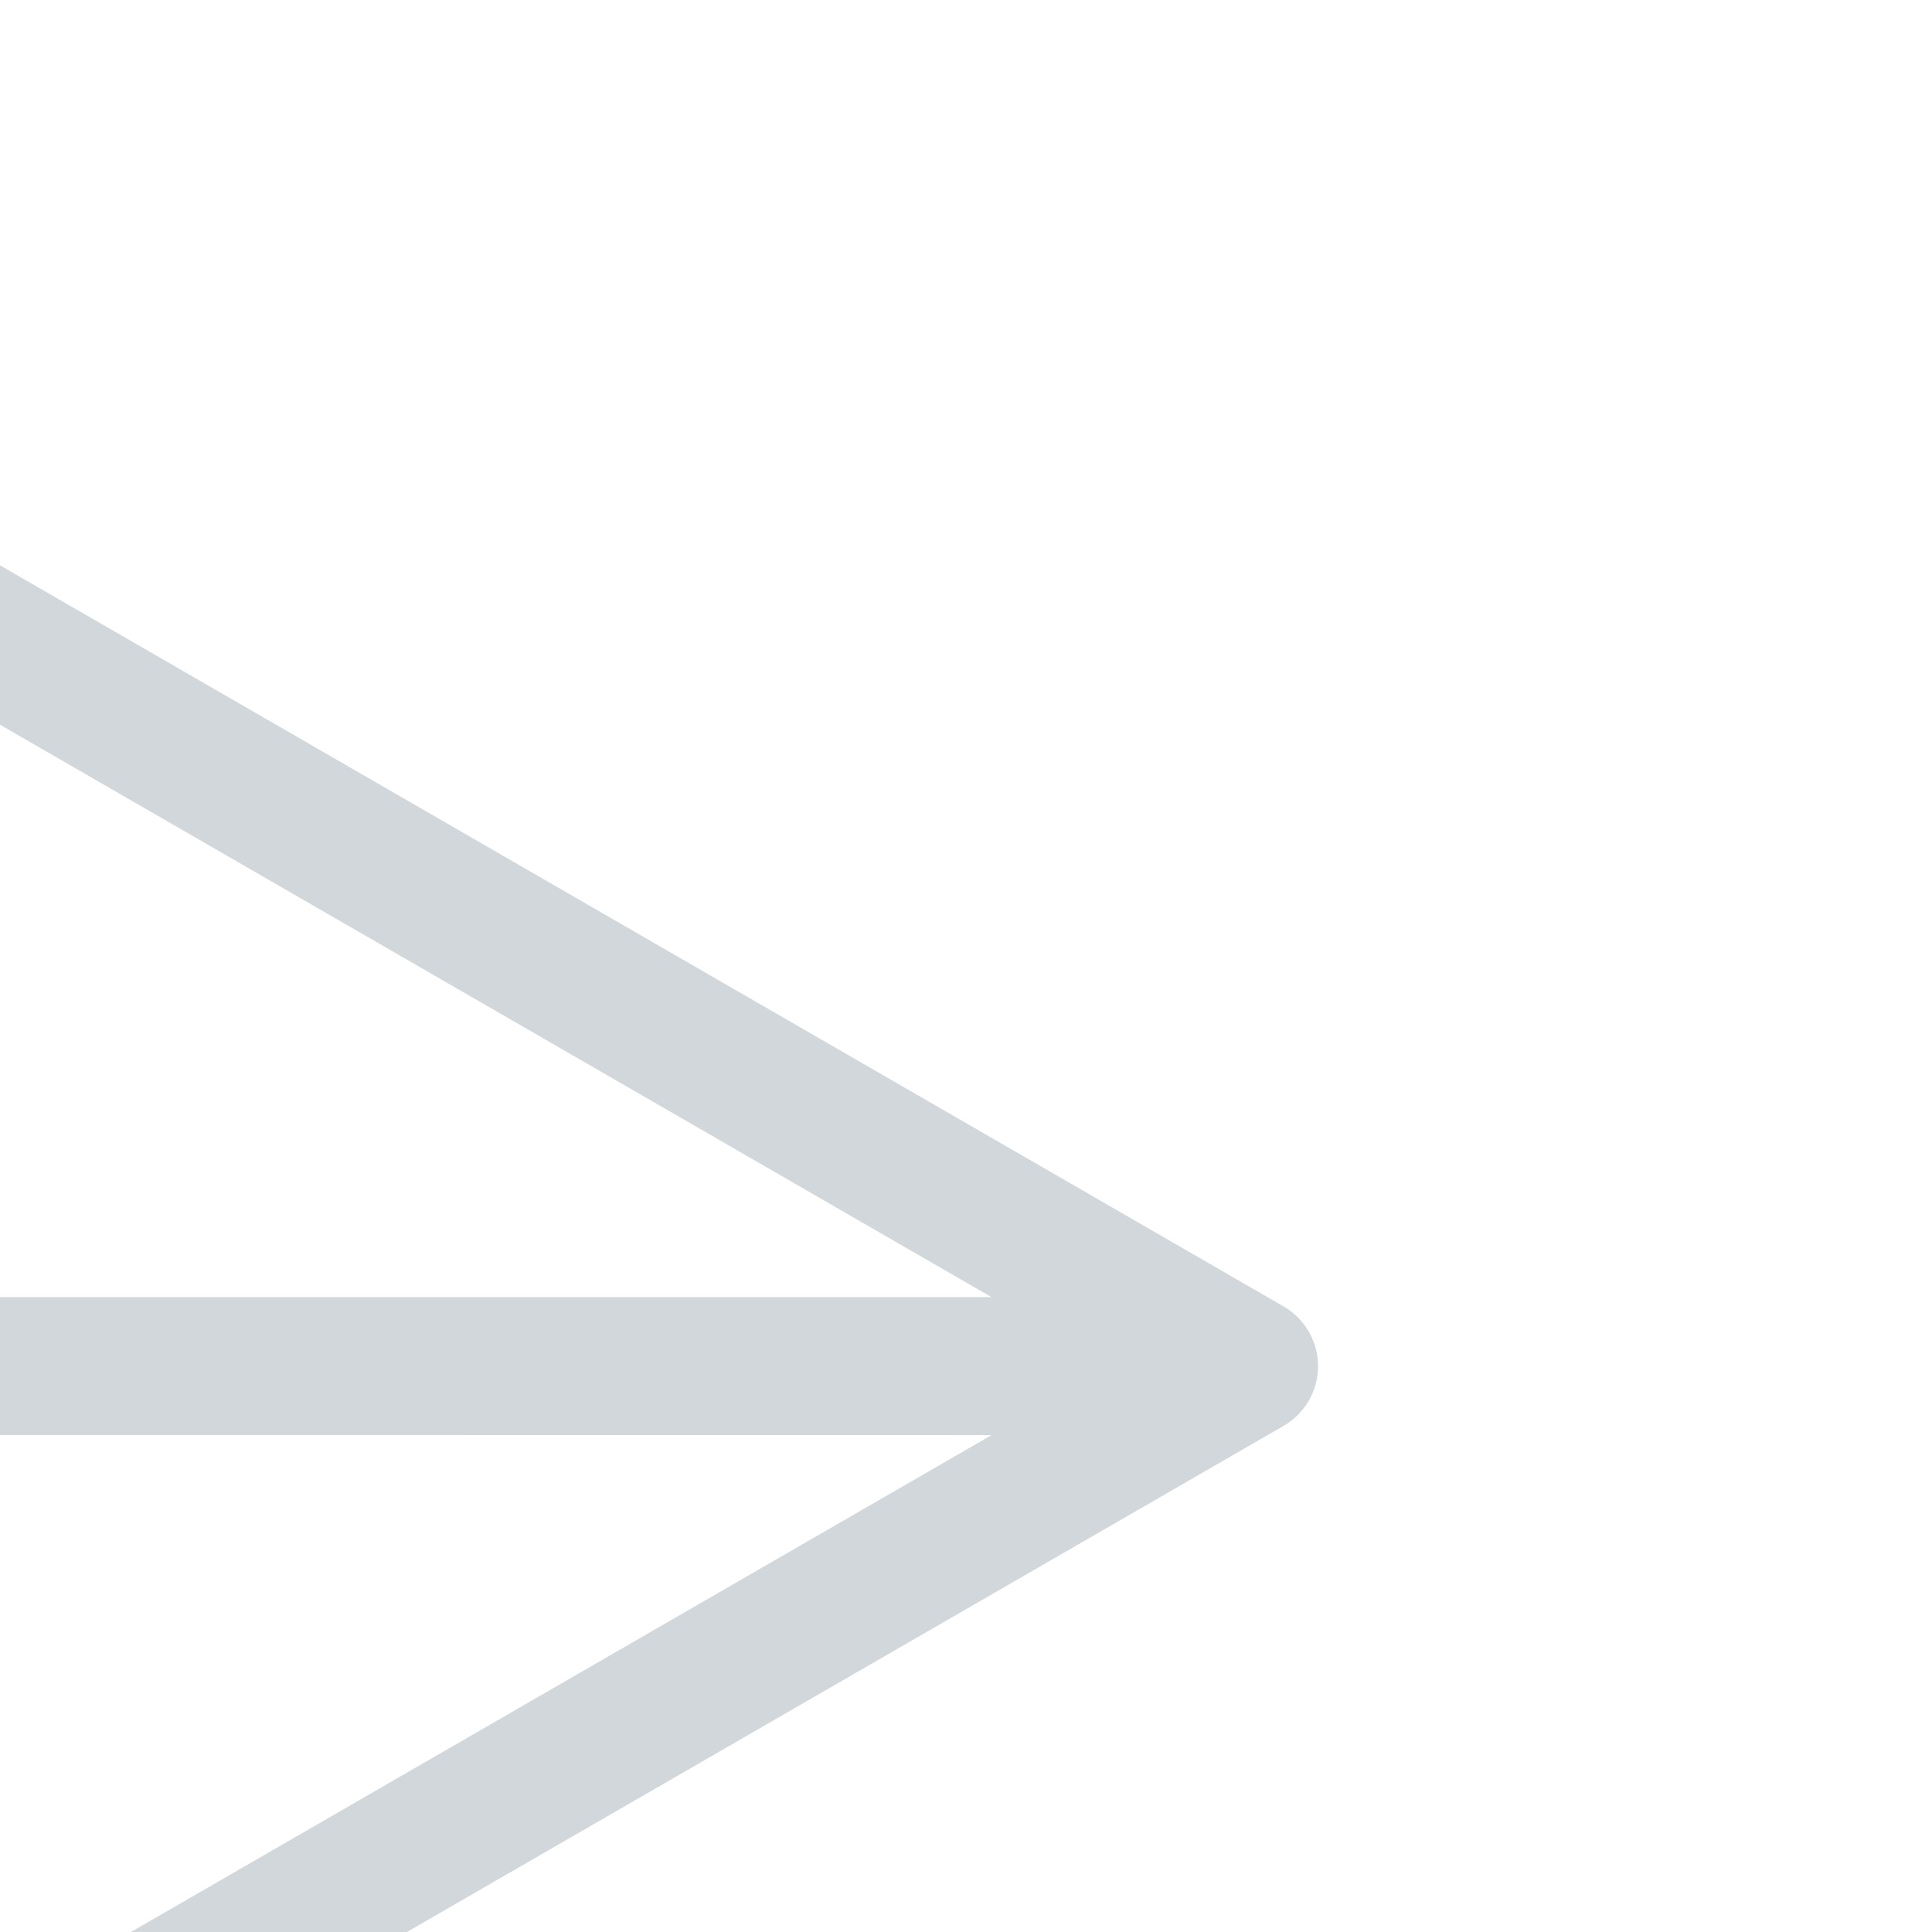
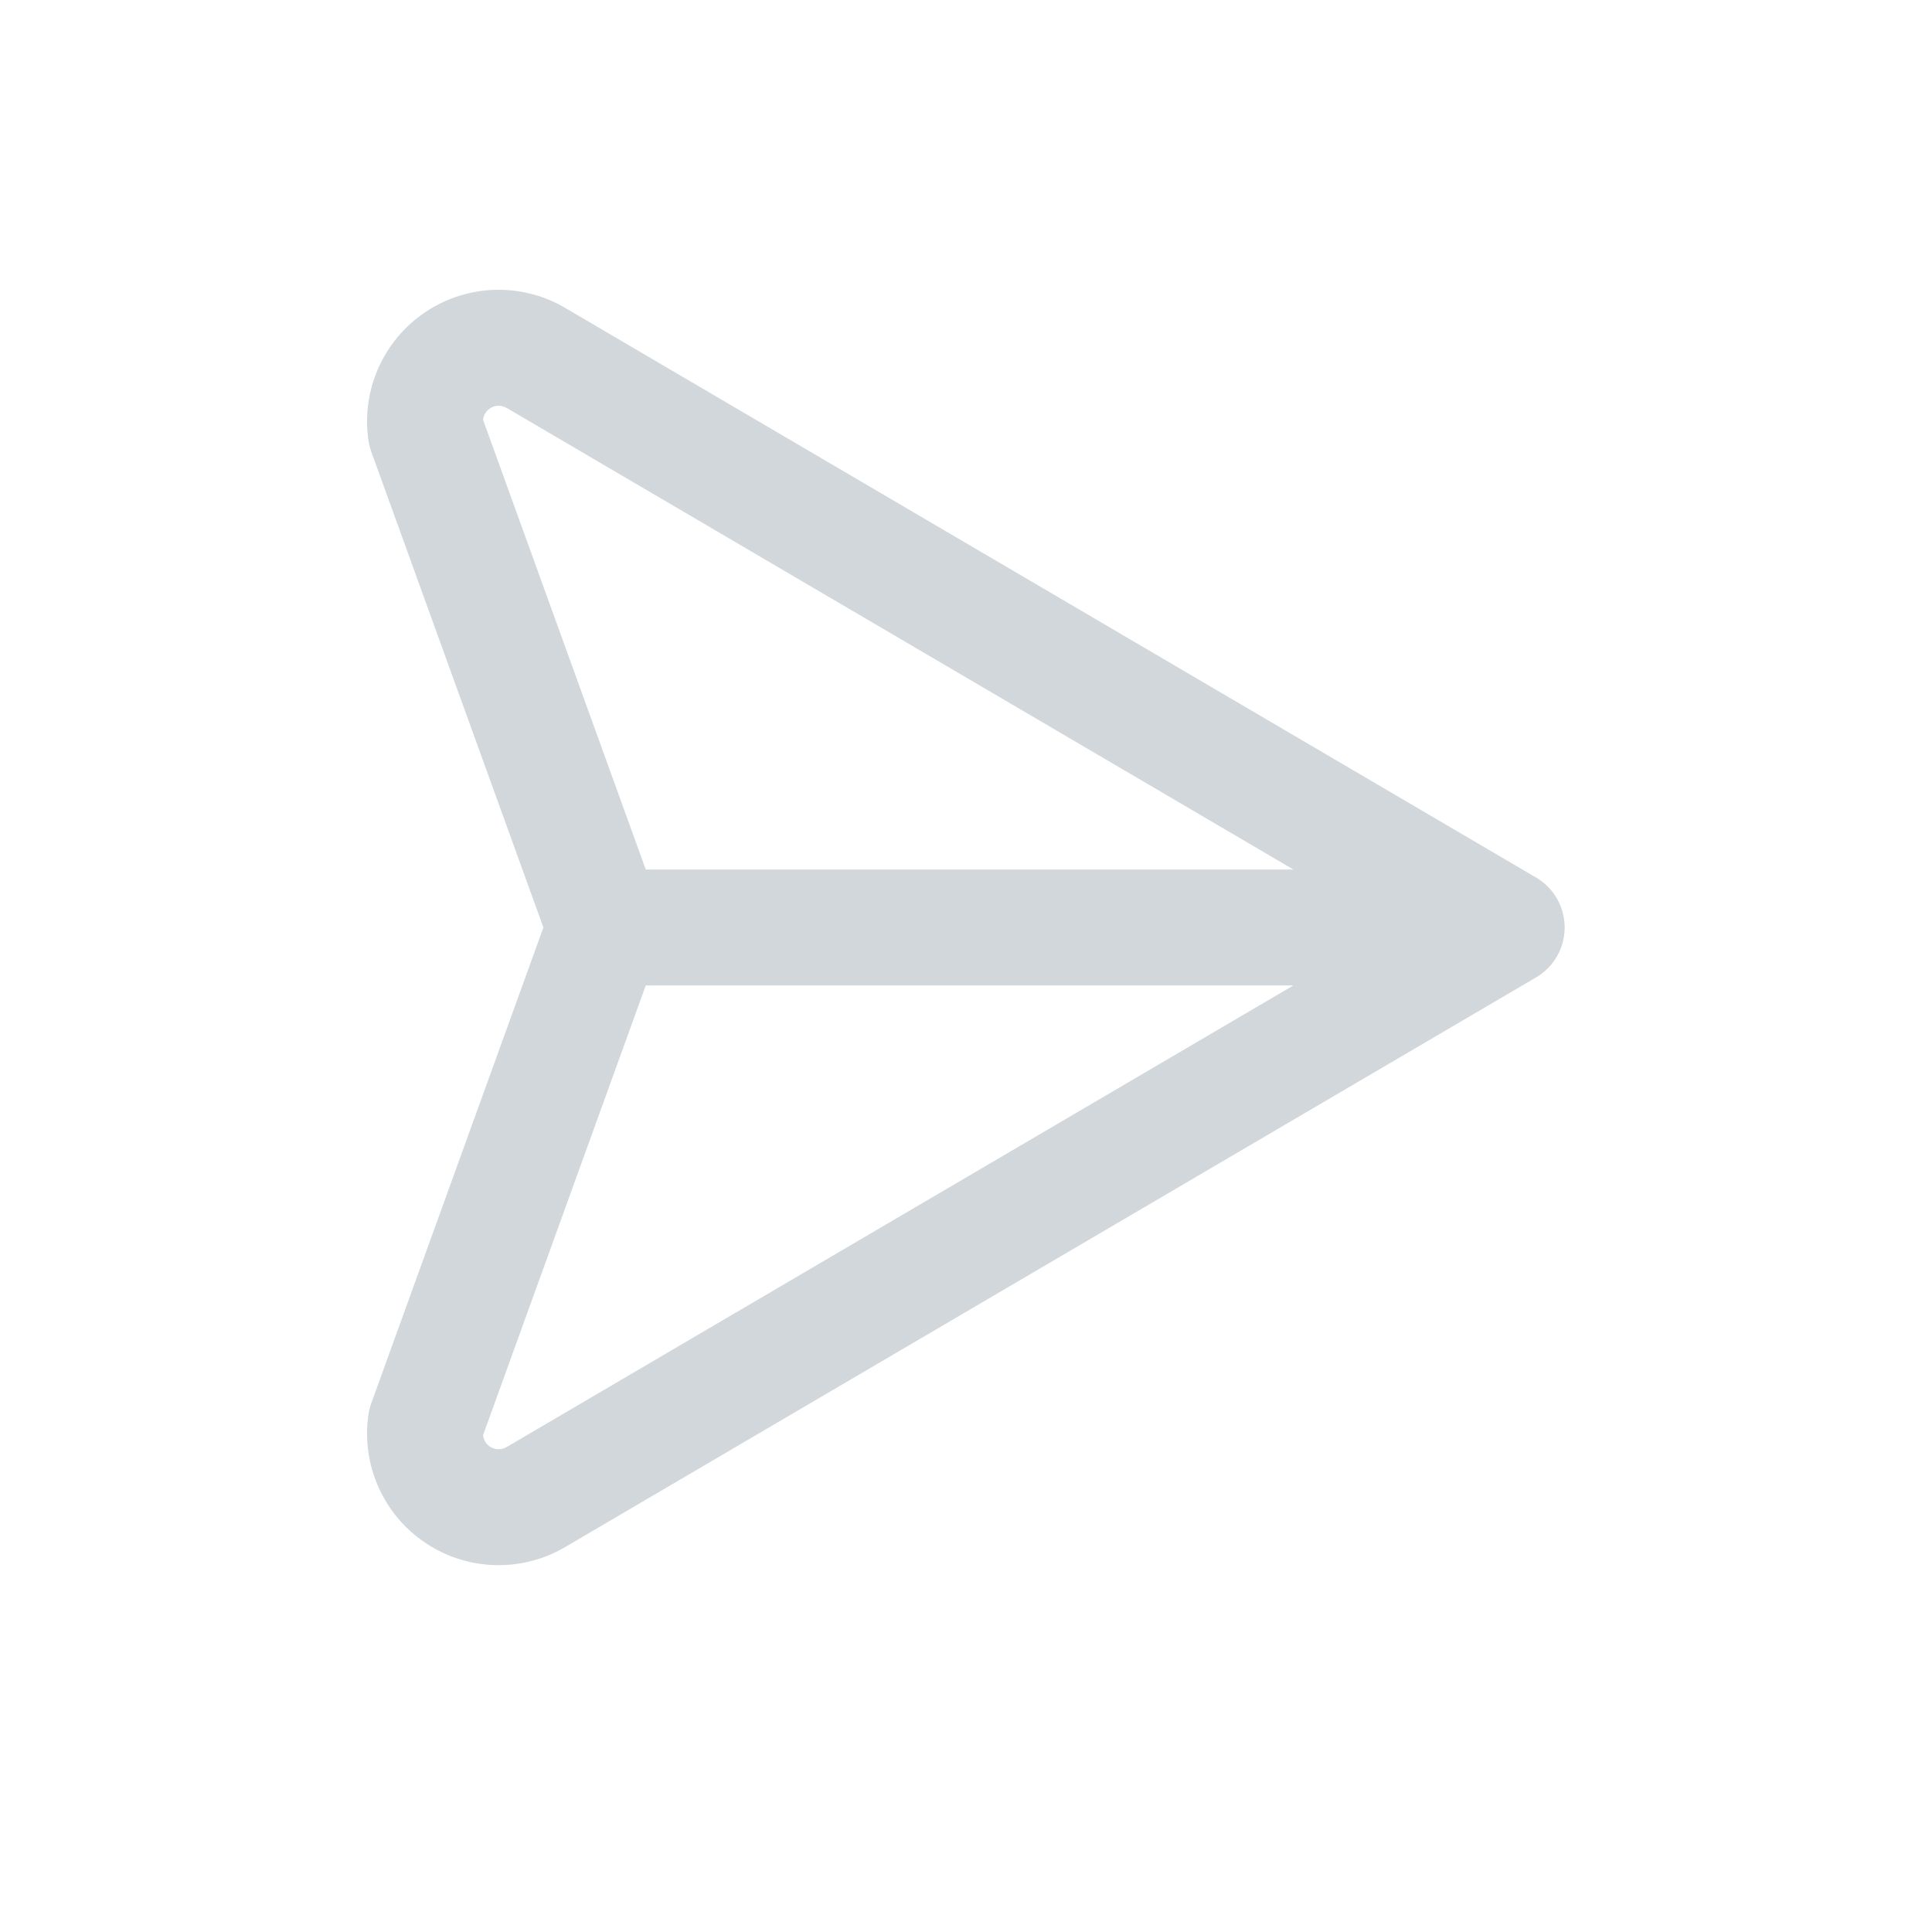
- <svg xmlns="http://www.w3.org/2000/svg" fill="#d1d7db" width="800px" height="800px" viewBox="0 0 35 35" data-name="Layer 2" id="e45b7e23-1d32-4ebc-80c1-ba17fc873c81" transform="rotate(45)">
+ <svg xmlns="http://www.w3.org/2000/svg" width="800px" height="800px" viewBox="0 -0.5 25 25" fill="none">
  <g id="SVGRepo_bgCarrier" stroke-width="0" />
  <g id="SVGRepo_tracerCarrier" stroke-linecap="round" stroke-linejoin="round" />
  <g id="SVGRepo_iconCarrier">
-     <path d="M24.926,34.75a1.252,1.252,0,0,1-.884-.366L.616,10.958a1.25,1.25,0,0,1,.56-2.091l32-8.574a1.25,1.25,0,0,1,1.532,1.53l-8.575,32a1.251,1.251,0,0,1-1.207.927ZM3.915,10.722,24.279,31.085,31.732,3.268Z" />
-     <path d="M13.62,22.63a1.25,1.25,0,0,1-.884-2.134L31.623,1.609a1.25,1.25,0,0,1,1.768,1.768L14.5,22.264A1.246,1.246,0,0,1,13.62,22.63Z" />
+     <path d="M19.117 12.148C19.474 12.358 19.934 12.238 20.143 11.881C20.353 11.524 20.233 11.064 19.876 10.855L19.117 12.148ZM6.943 4.137L6.556 4.779L6.564 4.783L6.943 4.137ZM5.924 4.16L5.508 3.536L5.508 3.536L5.924 4.16ZM5.51 5.092L4.768 5.202C4.776 5.251 4.788 5.3 4.805 5.347L5.51 5.092ZM7.124 11.757C7.265 12.146 7.695 12.348 8.084 12.207C8.474 12.066 8.675 11.636 8.535 11.246L7.124 11.757ZM19.876 12.148C20.233 11.939 20.353 11.479 20.143 11.122C19.934 10.765 19.474 10.645 19.117 10.855L19.876 12.148ZM6.943 18.867L6.564 18.22L6.556 18.224L6.943 18.867ZM5.924 18.843L5.508 19.467H5.508L5.924 18.843ZM5.51 17.912L4.805 17.656C4.788 17.703 4.776 17.752 4.768 17.802L5.51 17.912ZM8.535 11.757C8.675 11.367 8.474 10.937 8.084 10.796C7.695 10.655 7.265 10.857 7.124 11.246L8.535 11.757ZM19.496 12.252C19.91 12.252 20.246 11.916 20.246 11.502C20.246 11.087 19.91 10.752 19.496 10.752V12.252ZM7.829 10.752C7.415 10.752 7.079 11.087 7.079 11.502C7.079 11.916 7.415 12.252 7.829 12.252V10.752ZM19.876 10.855L7.323 3.49L6.564 4.783L19.117 12.148L19.876 10.855ZM7.33 3.494C6.766 3.154 6.056 3.17 5.508 3.536L6.34 4.784C6.405 4.741 6.489 4.739 6.556 4.779L7.33 3.494ZM5.508 3.536C4.96 3.901 4.672 4.55 4.768 5.202L6.252 4.982C6.241 4.904 6.275 4.827 6.34 4.784L5.508 3.536ZM4.805 5.347L7.124 11.757L8.535 11.246L6.216 4.836L4.805 5.347ZM19.117 10.855L6.564 18.22L7.323 19.513L19.876 12.148L19.117 10.855ZM6.556 18.224C6.489 18.265 6.405 18.263 6.34 18.219L5.508 19.467C6.056 19.833 6.766 19.849 7.33 19.509L6.556 18.224ZM6.34 18.219C6.275 18.176 6.241 18.099 6.252 18.021L4.768 17.802C4.672 18.453 4.96 19.102 5.508 19.467L6.34 18.219ZM6.216 18.167L8.535 11.757L7.124 11.246L4.805 17.656L6.216 18.167ZM19.496 10.752H7.829V12.252H19.496V10.752Z" fill="#d1d7db" />
  </g>
</svg>
